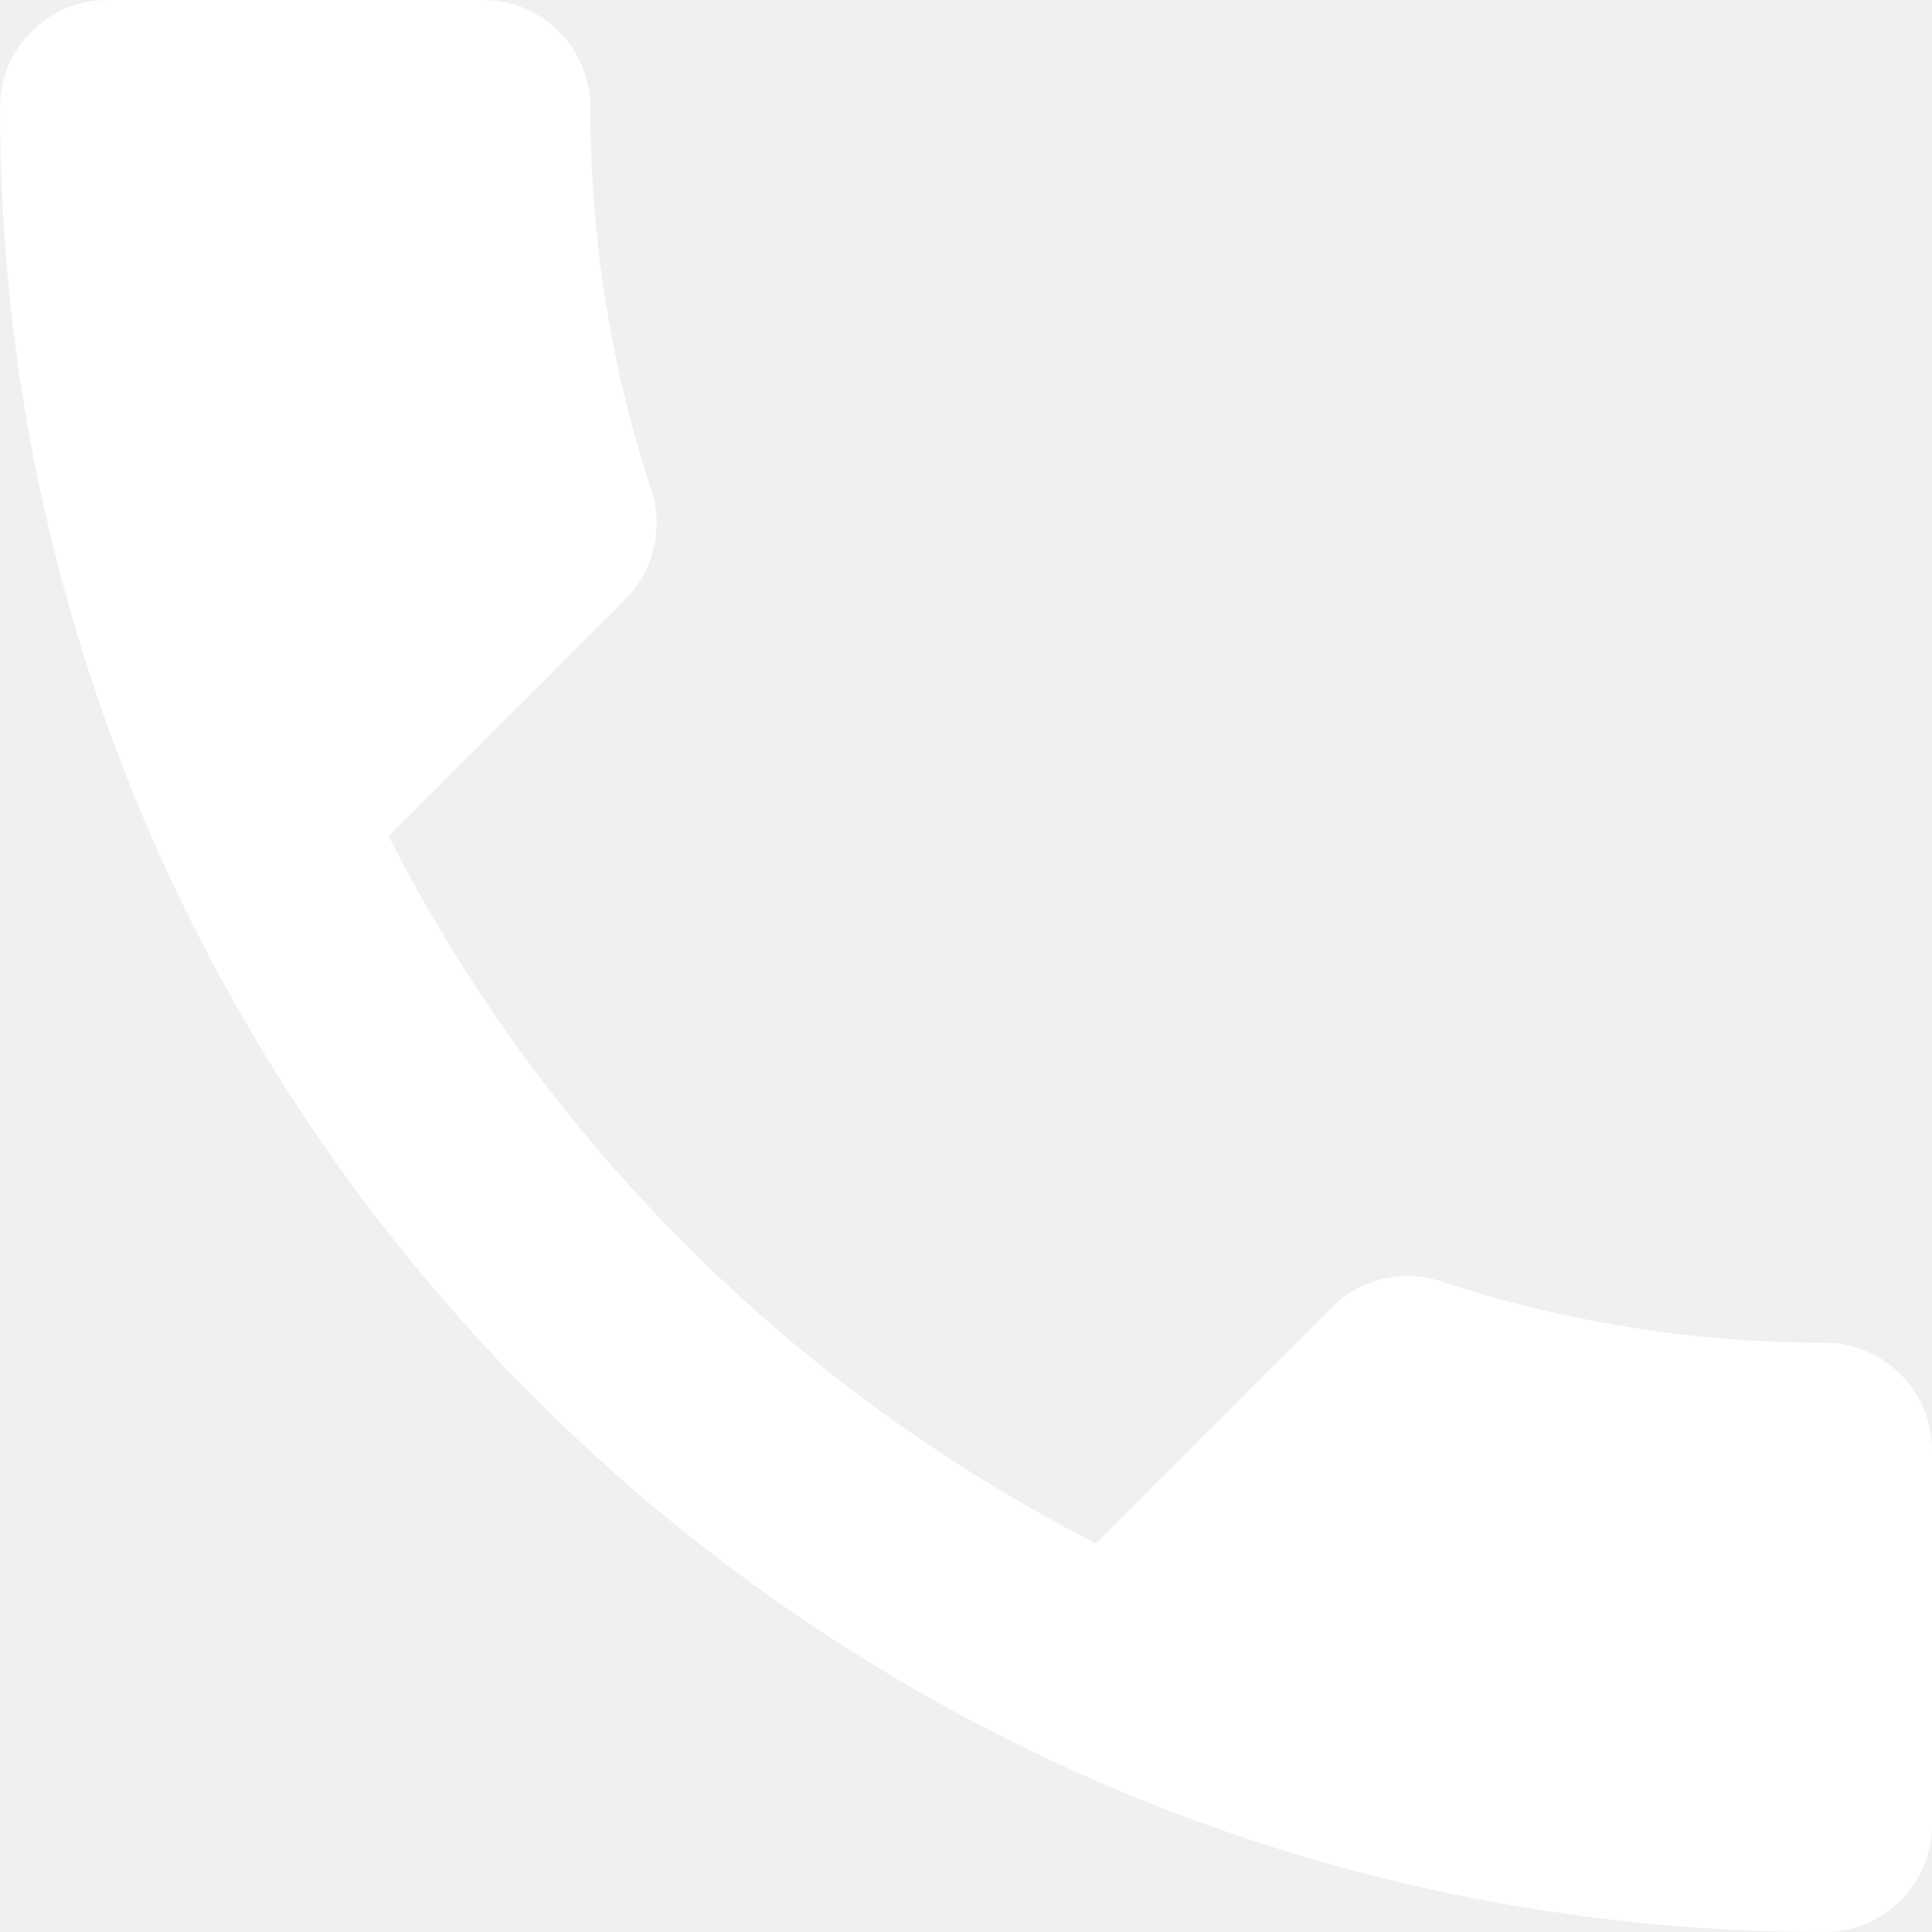
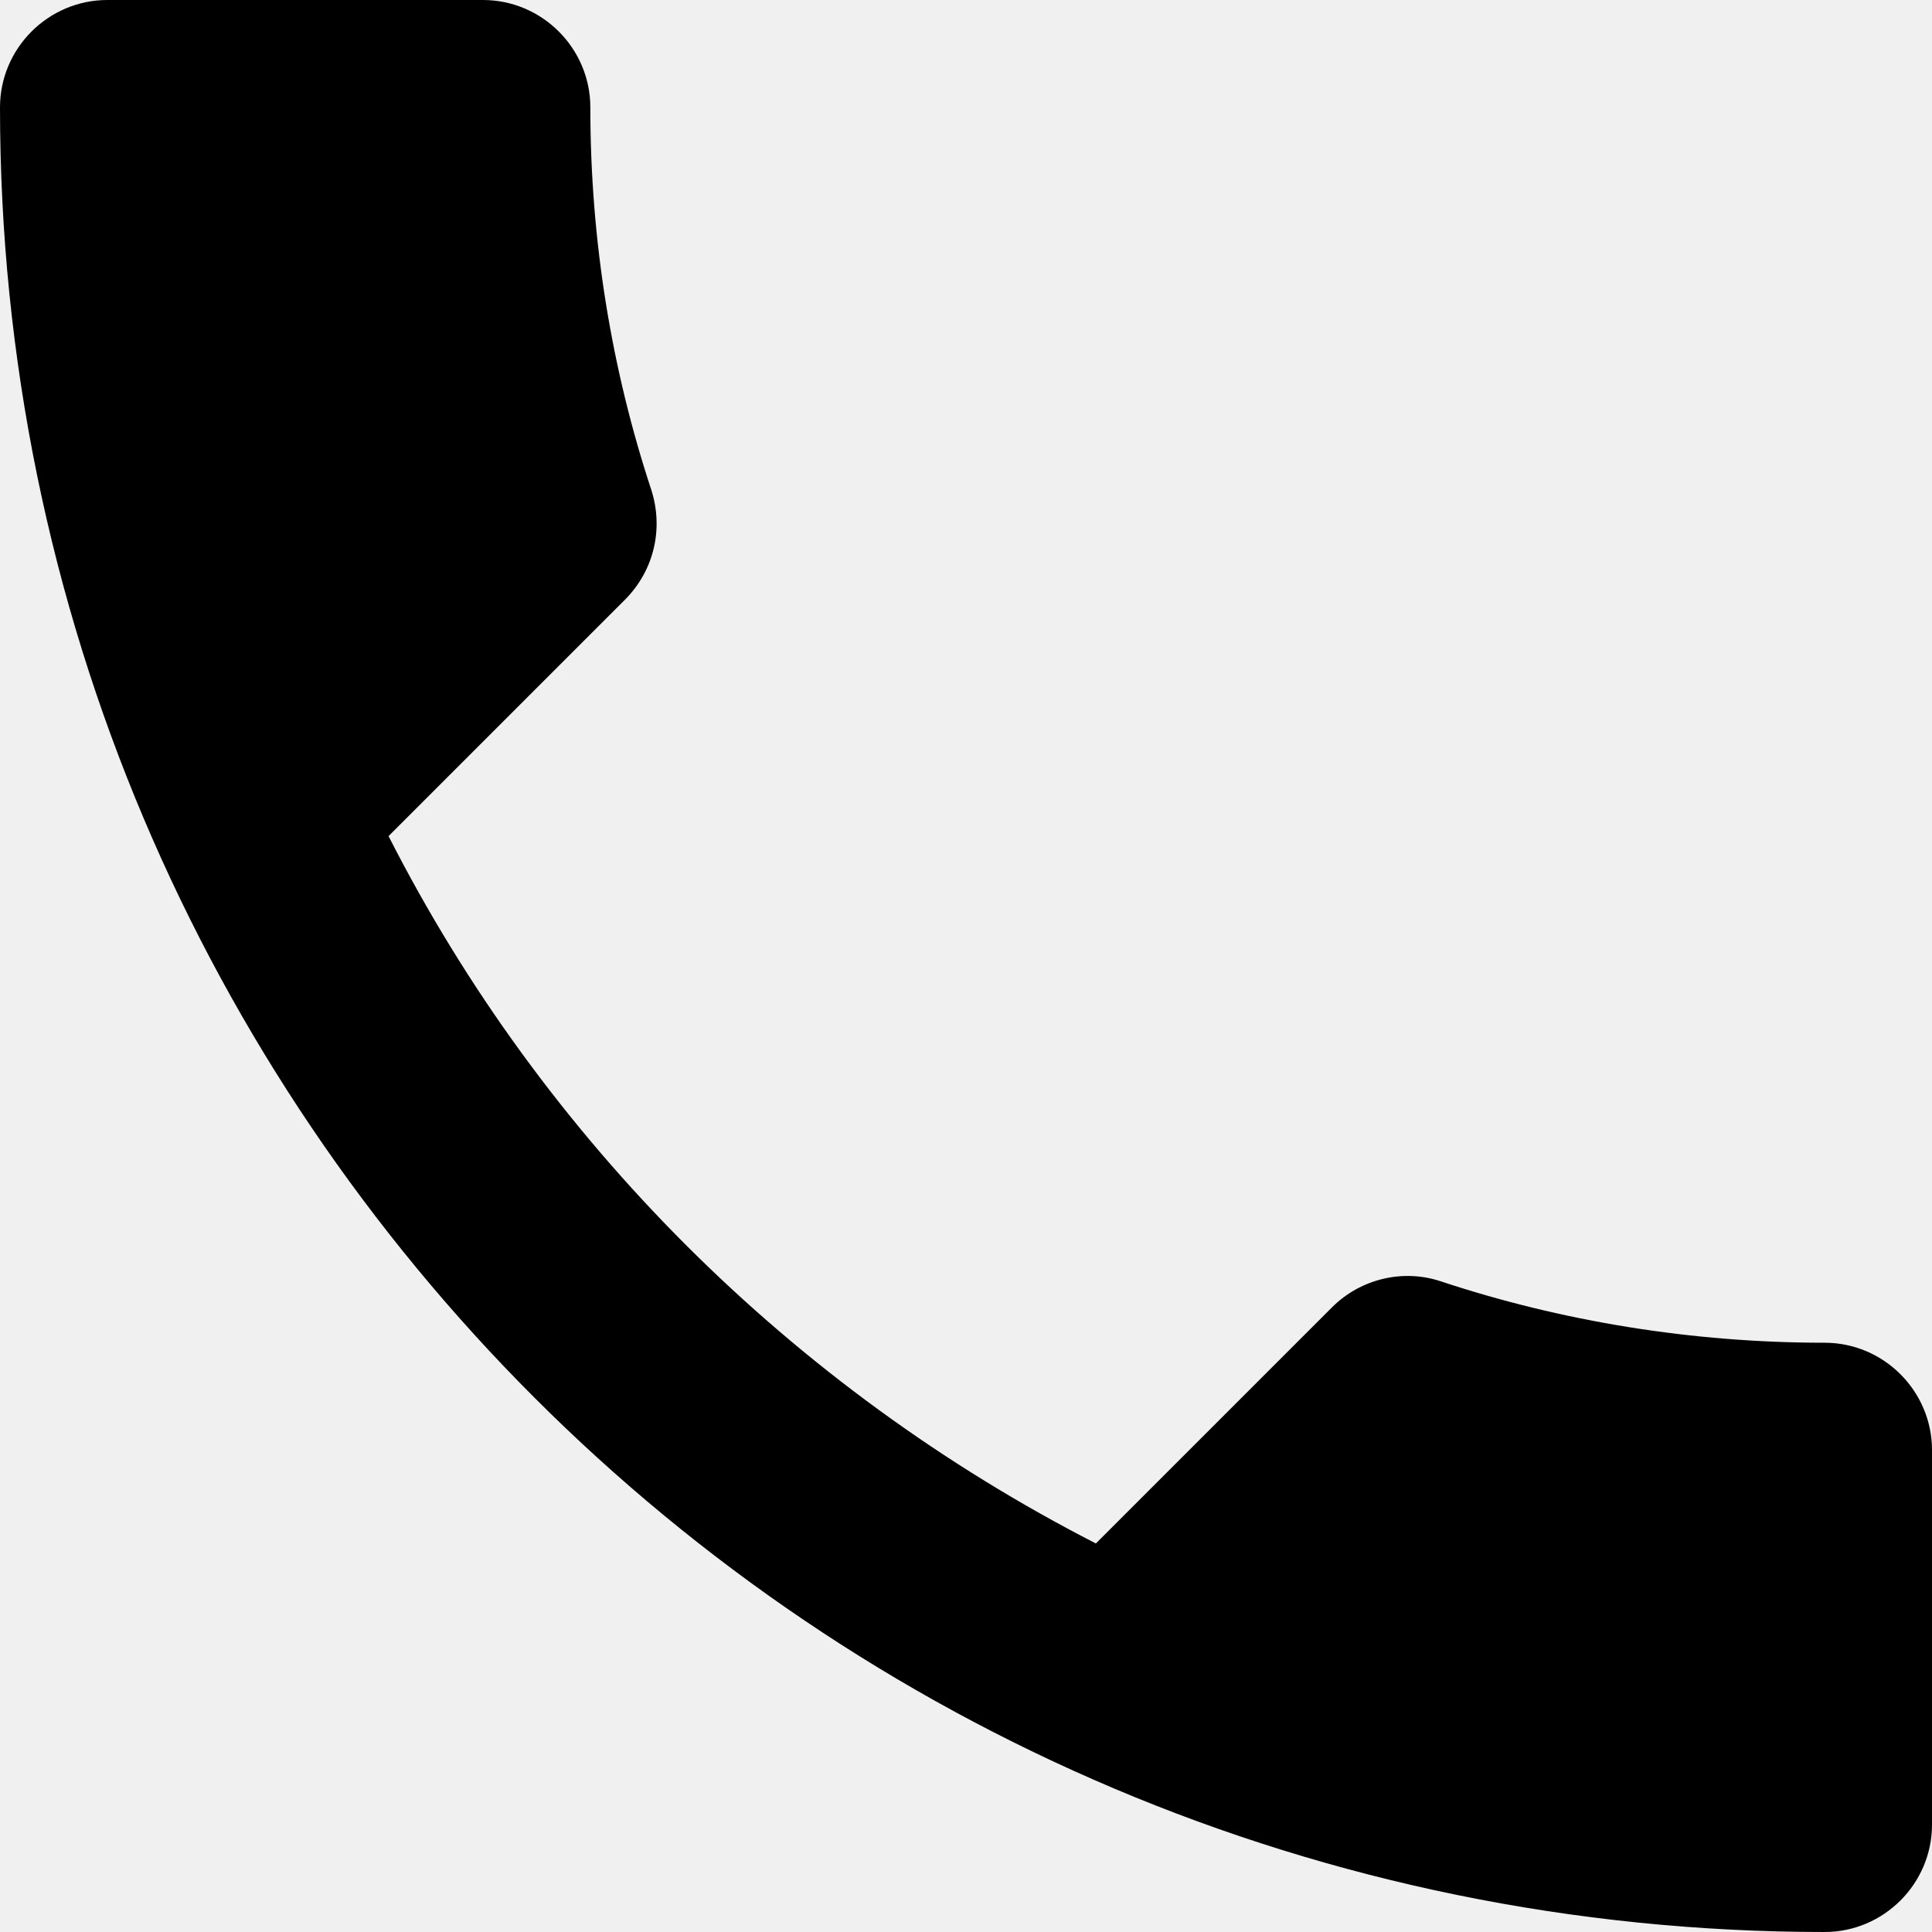
<svg xmlns="http://www.w3.org/2000/svg" width="18" height="18" viewBox="0 0 18 18">
  <g fill="none" fill-rule="evenodd">
    <path d="M-3-3h24v24H-3z" />
-     <path d="M3.62 7.79c1.44 2.83 3.76 5.14 6.59 6.59l2.2-2.2c.27-.27.67-.36 1.02-.24 1.12.37 2.33.57 3.57.57.55 0 1 .45 1 1V17c0 .55-.45 1-1 1C7.61 18 0 10.39 0 1c0-.55.45-1 1-1h3.5c.55 0 1 .45 1 1 0 1.25.2 2.45.57 3.57.11.35.03.74-.25 1.02l-2.2 2.2z" fill="#FFF" fill-rule="nonzero" />
+     <path d="M3.62 7.79c1.44 2.83 3.76 5.14 6.59 6.59l2.2-2.2c.27-.27.67-.36 1.02-.24 1.12.37 2.33.57 3.57.57.55 0 1 .45 1 1V17c0 .55-.45 1-1 1C7.61 18 0 10.39 0 1c0-.55.45-1 1-1h3.5c.55 0 1 .45 1 1 0 1.25.2 2.45.57 3.57.11.35.03.74-.25 1.02l-2.2 2.2z" fill="#000" fill-rule="nonzero" />
  </g>
</svg>
